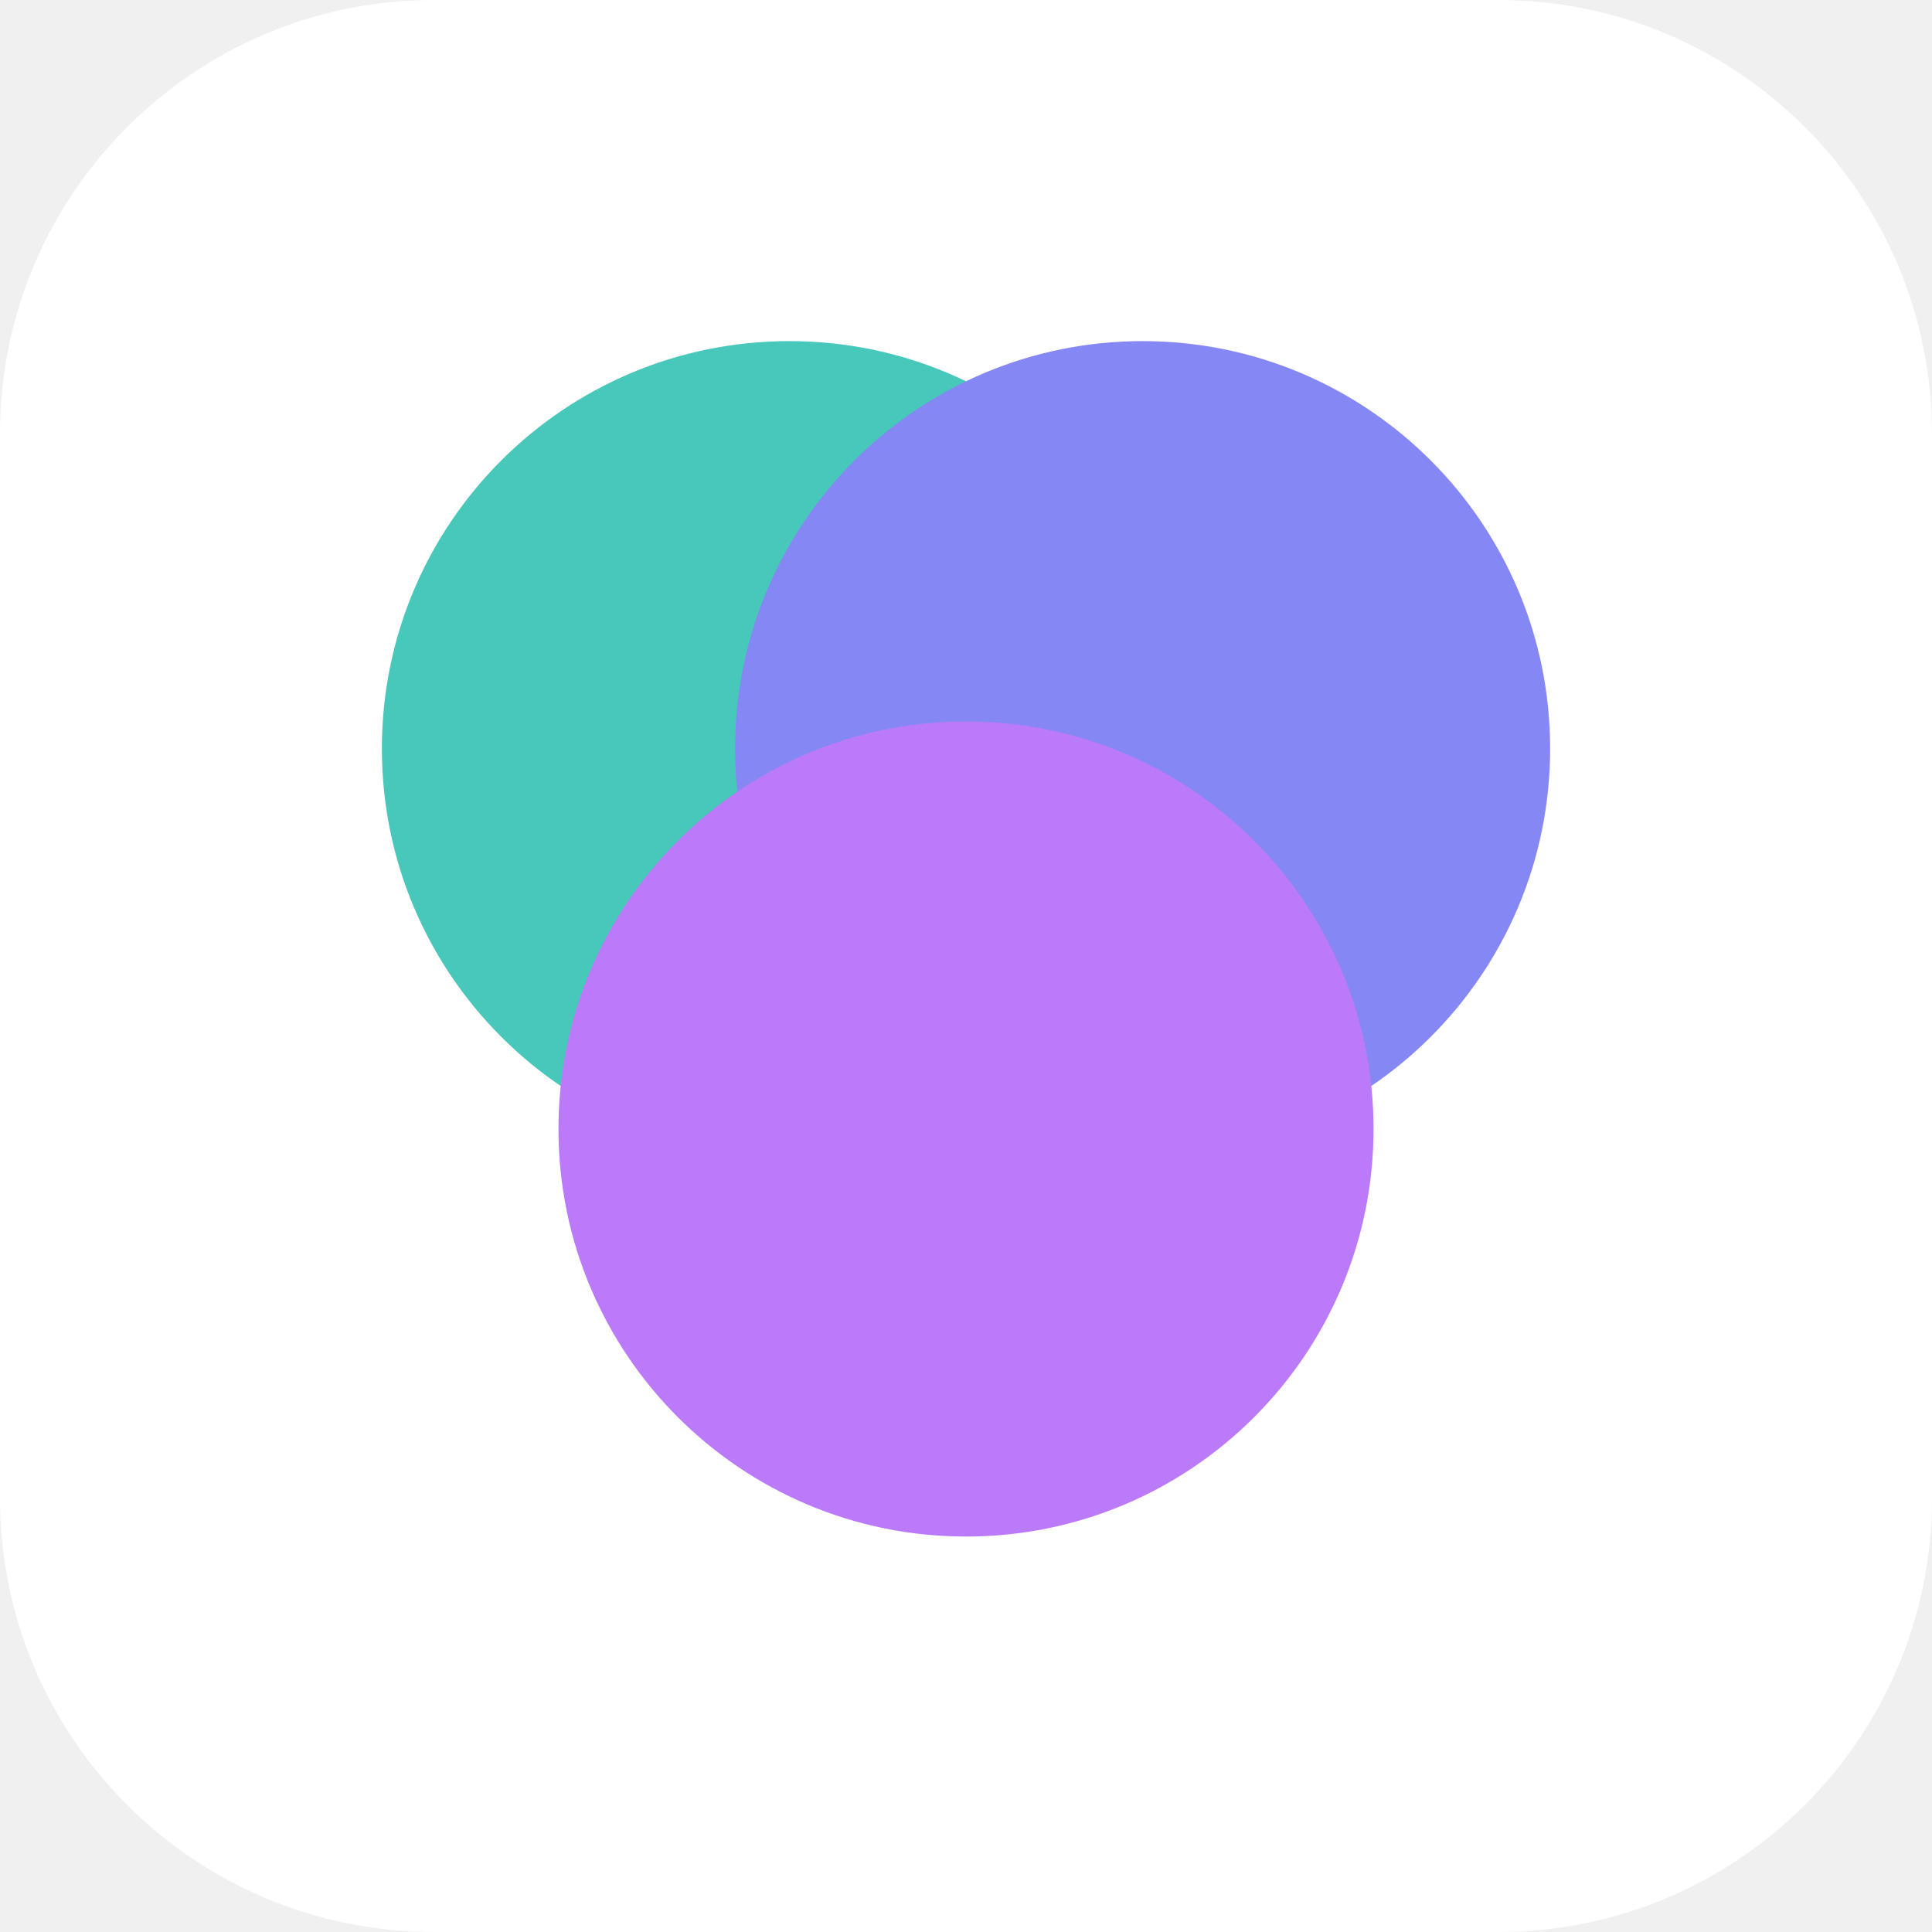
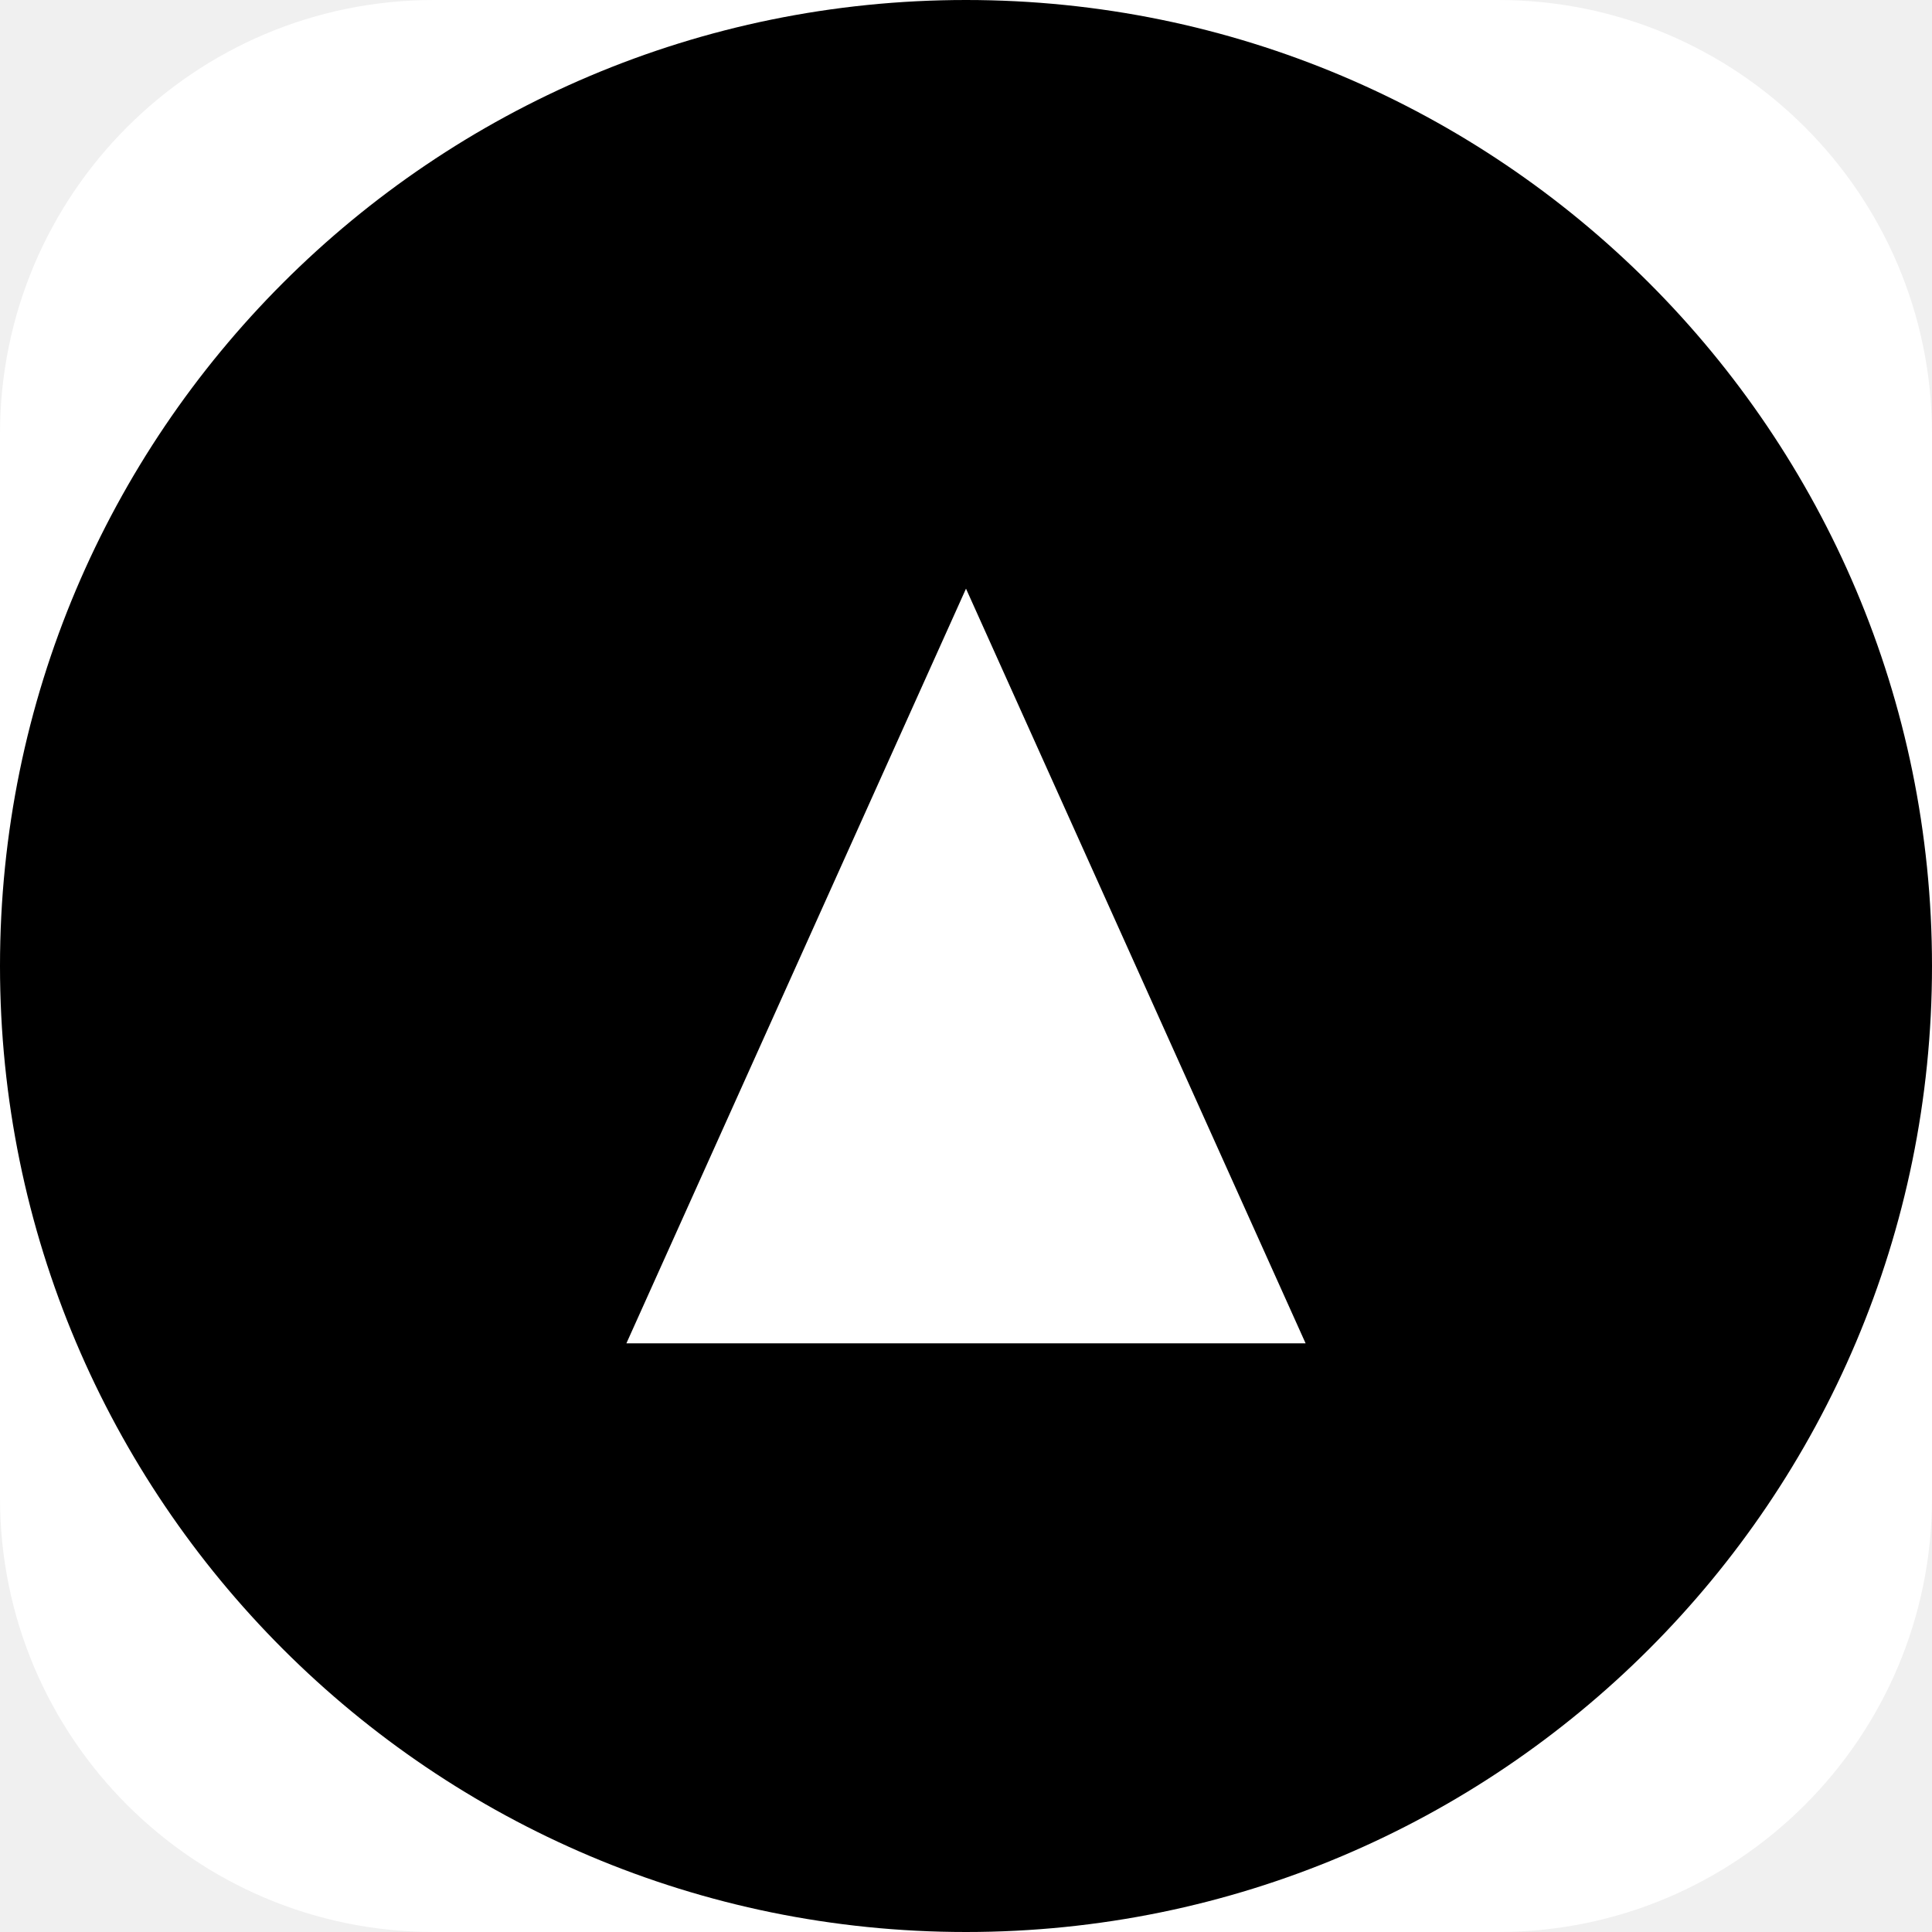
<svg xmlns="http://www.w3.org/2000/svg" viewBox="0 0 512 512">
-   <rect x="0" y="0" width="512" height="512" rx="115" fill="#ffffff" />
-   <svg x="76" y="76" width="360" height="360" viewBox="0 0 100 100">
-     <g opacity="0.78">
-       <circle cx="37" cy="34" r="30" fill="#14b8a6" />
-       <circle cx="63" cy="34" r="30" fill="#6366f1" />
-       <circle cx="50" cy="62" r="30" fill="#a855f7" />
-     </g>
-   </svg>
+   <rect width="512" height="512" fill="#ffffff" rx="115" />
+   <circle cx="256" cy="256" r="256" fill="#000000" />
+   <path d="M256 156 L346 356 L166 356 Z" fill="#ffffff" />
</svg>
